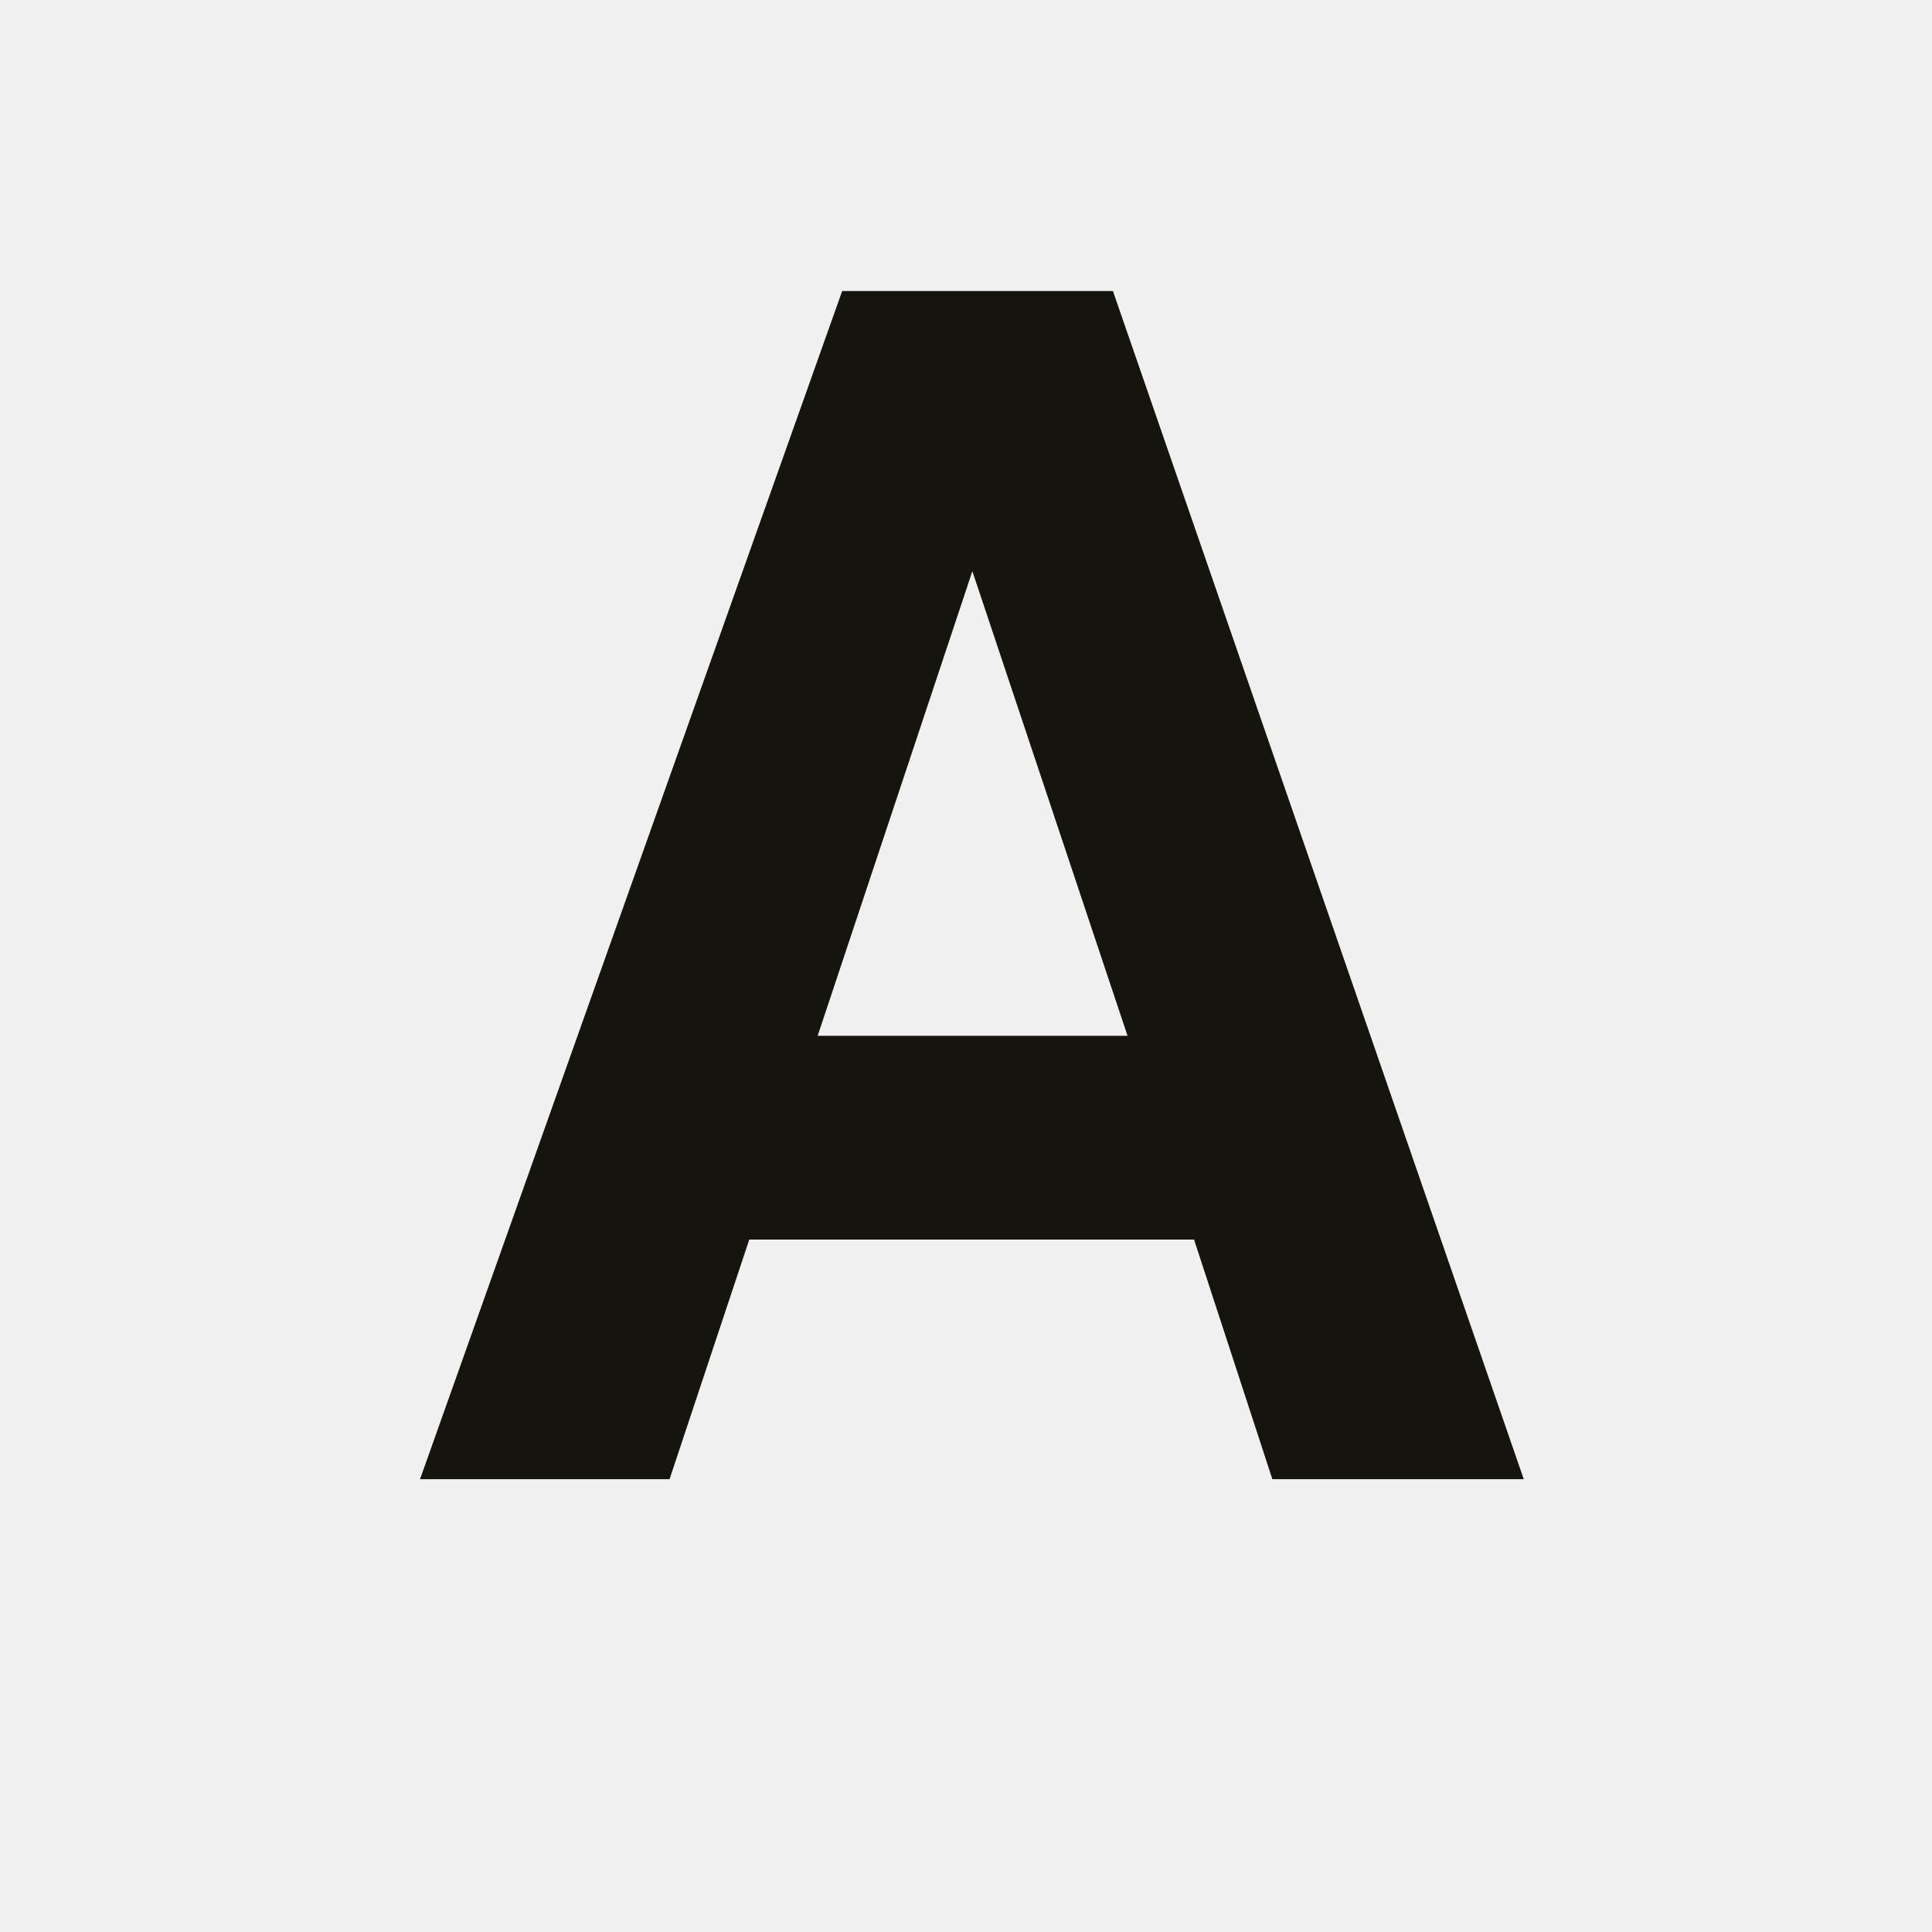
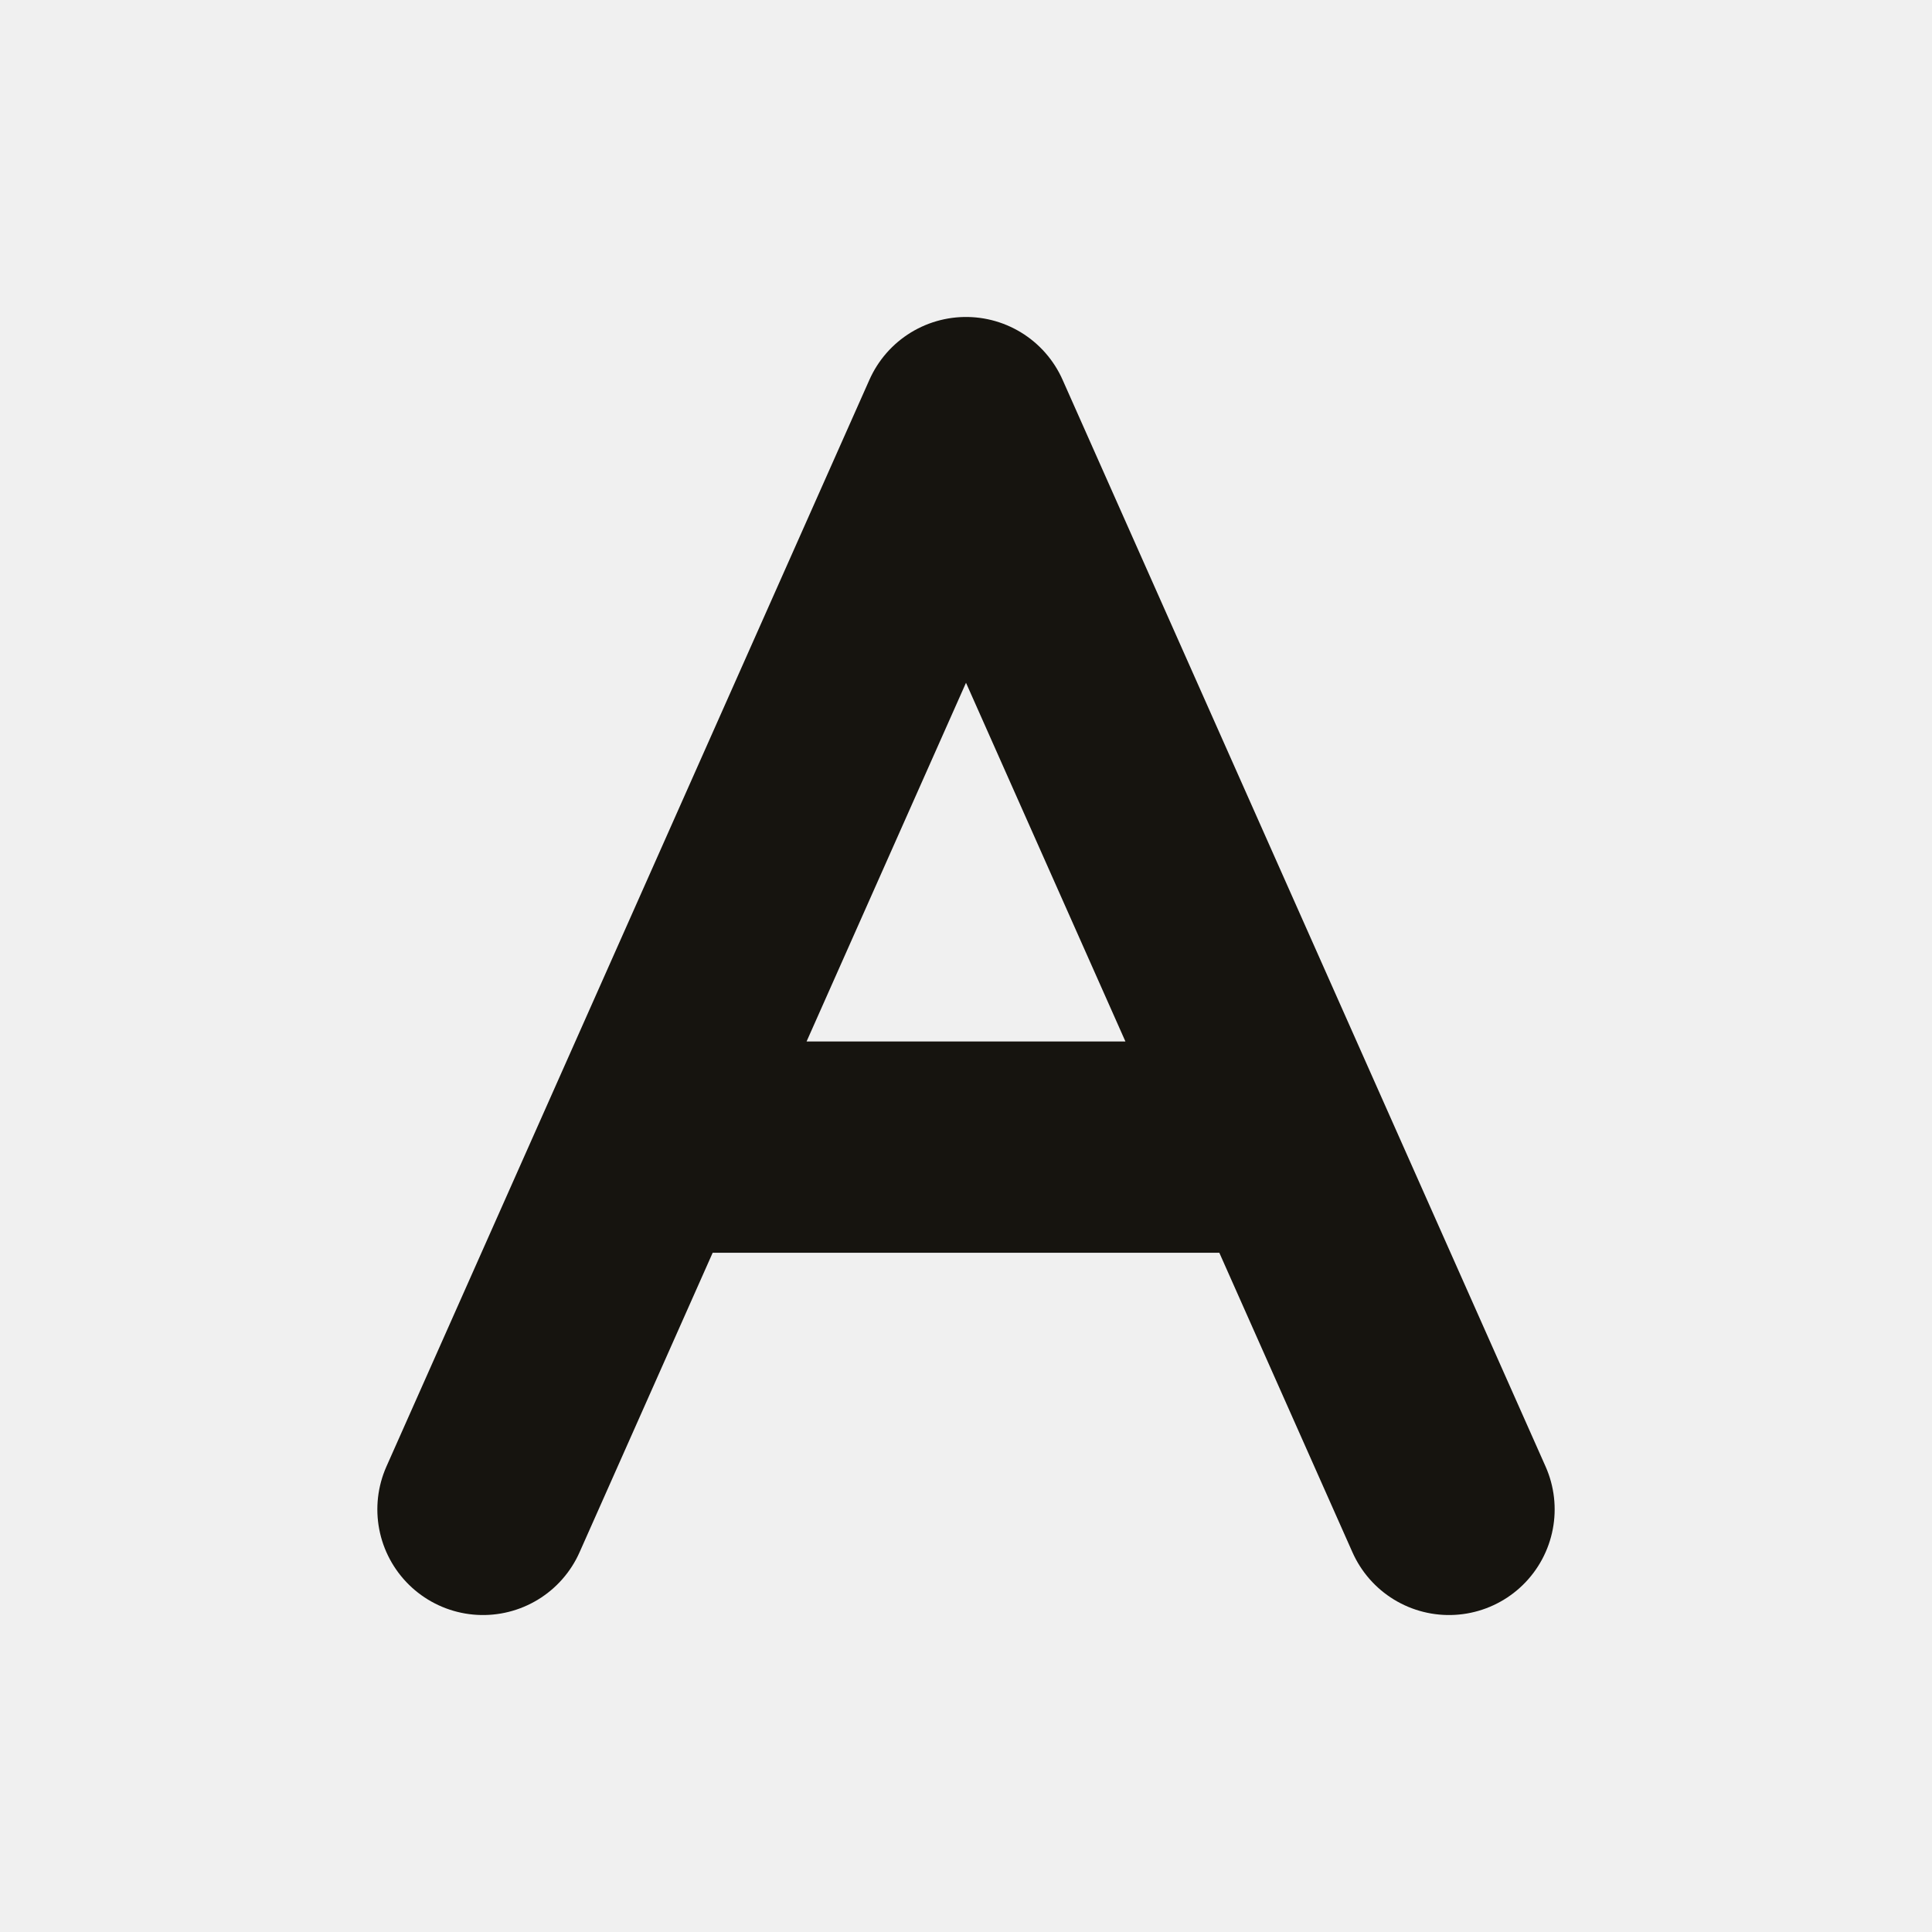
- <svg xmlns="http://www.w3.org/2000/svg" viewBox="0 0 64 64">
-   <text x="32" y="49" text-anchor="middle" font-family="Helvetica, Arial, sans-serif" font-size="54" font-weight="700" fill="#16140f">A</text>
+ <svg xmlns="http://www.w3.org/2000/svg" viewBox="0 0 64 64" fill="none">
+   <path d="M16 50 L32 14 L48 50 M23 38 L41 38" stroke-width="7" stroke-linecap="round" stroke-linejoin="round" />
+   <style>
+     path { stroke: #16140f; }
+     @media (prefers-color-scheme: dark) {
+       path { stroke: #ffffff; }
+     }
+   </style>
</svg>
